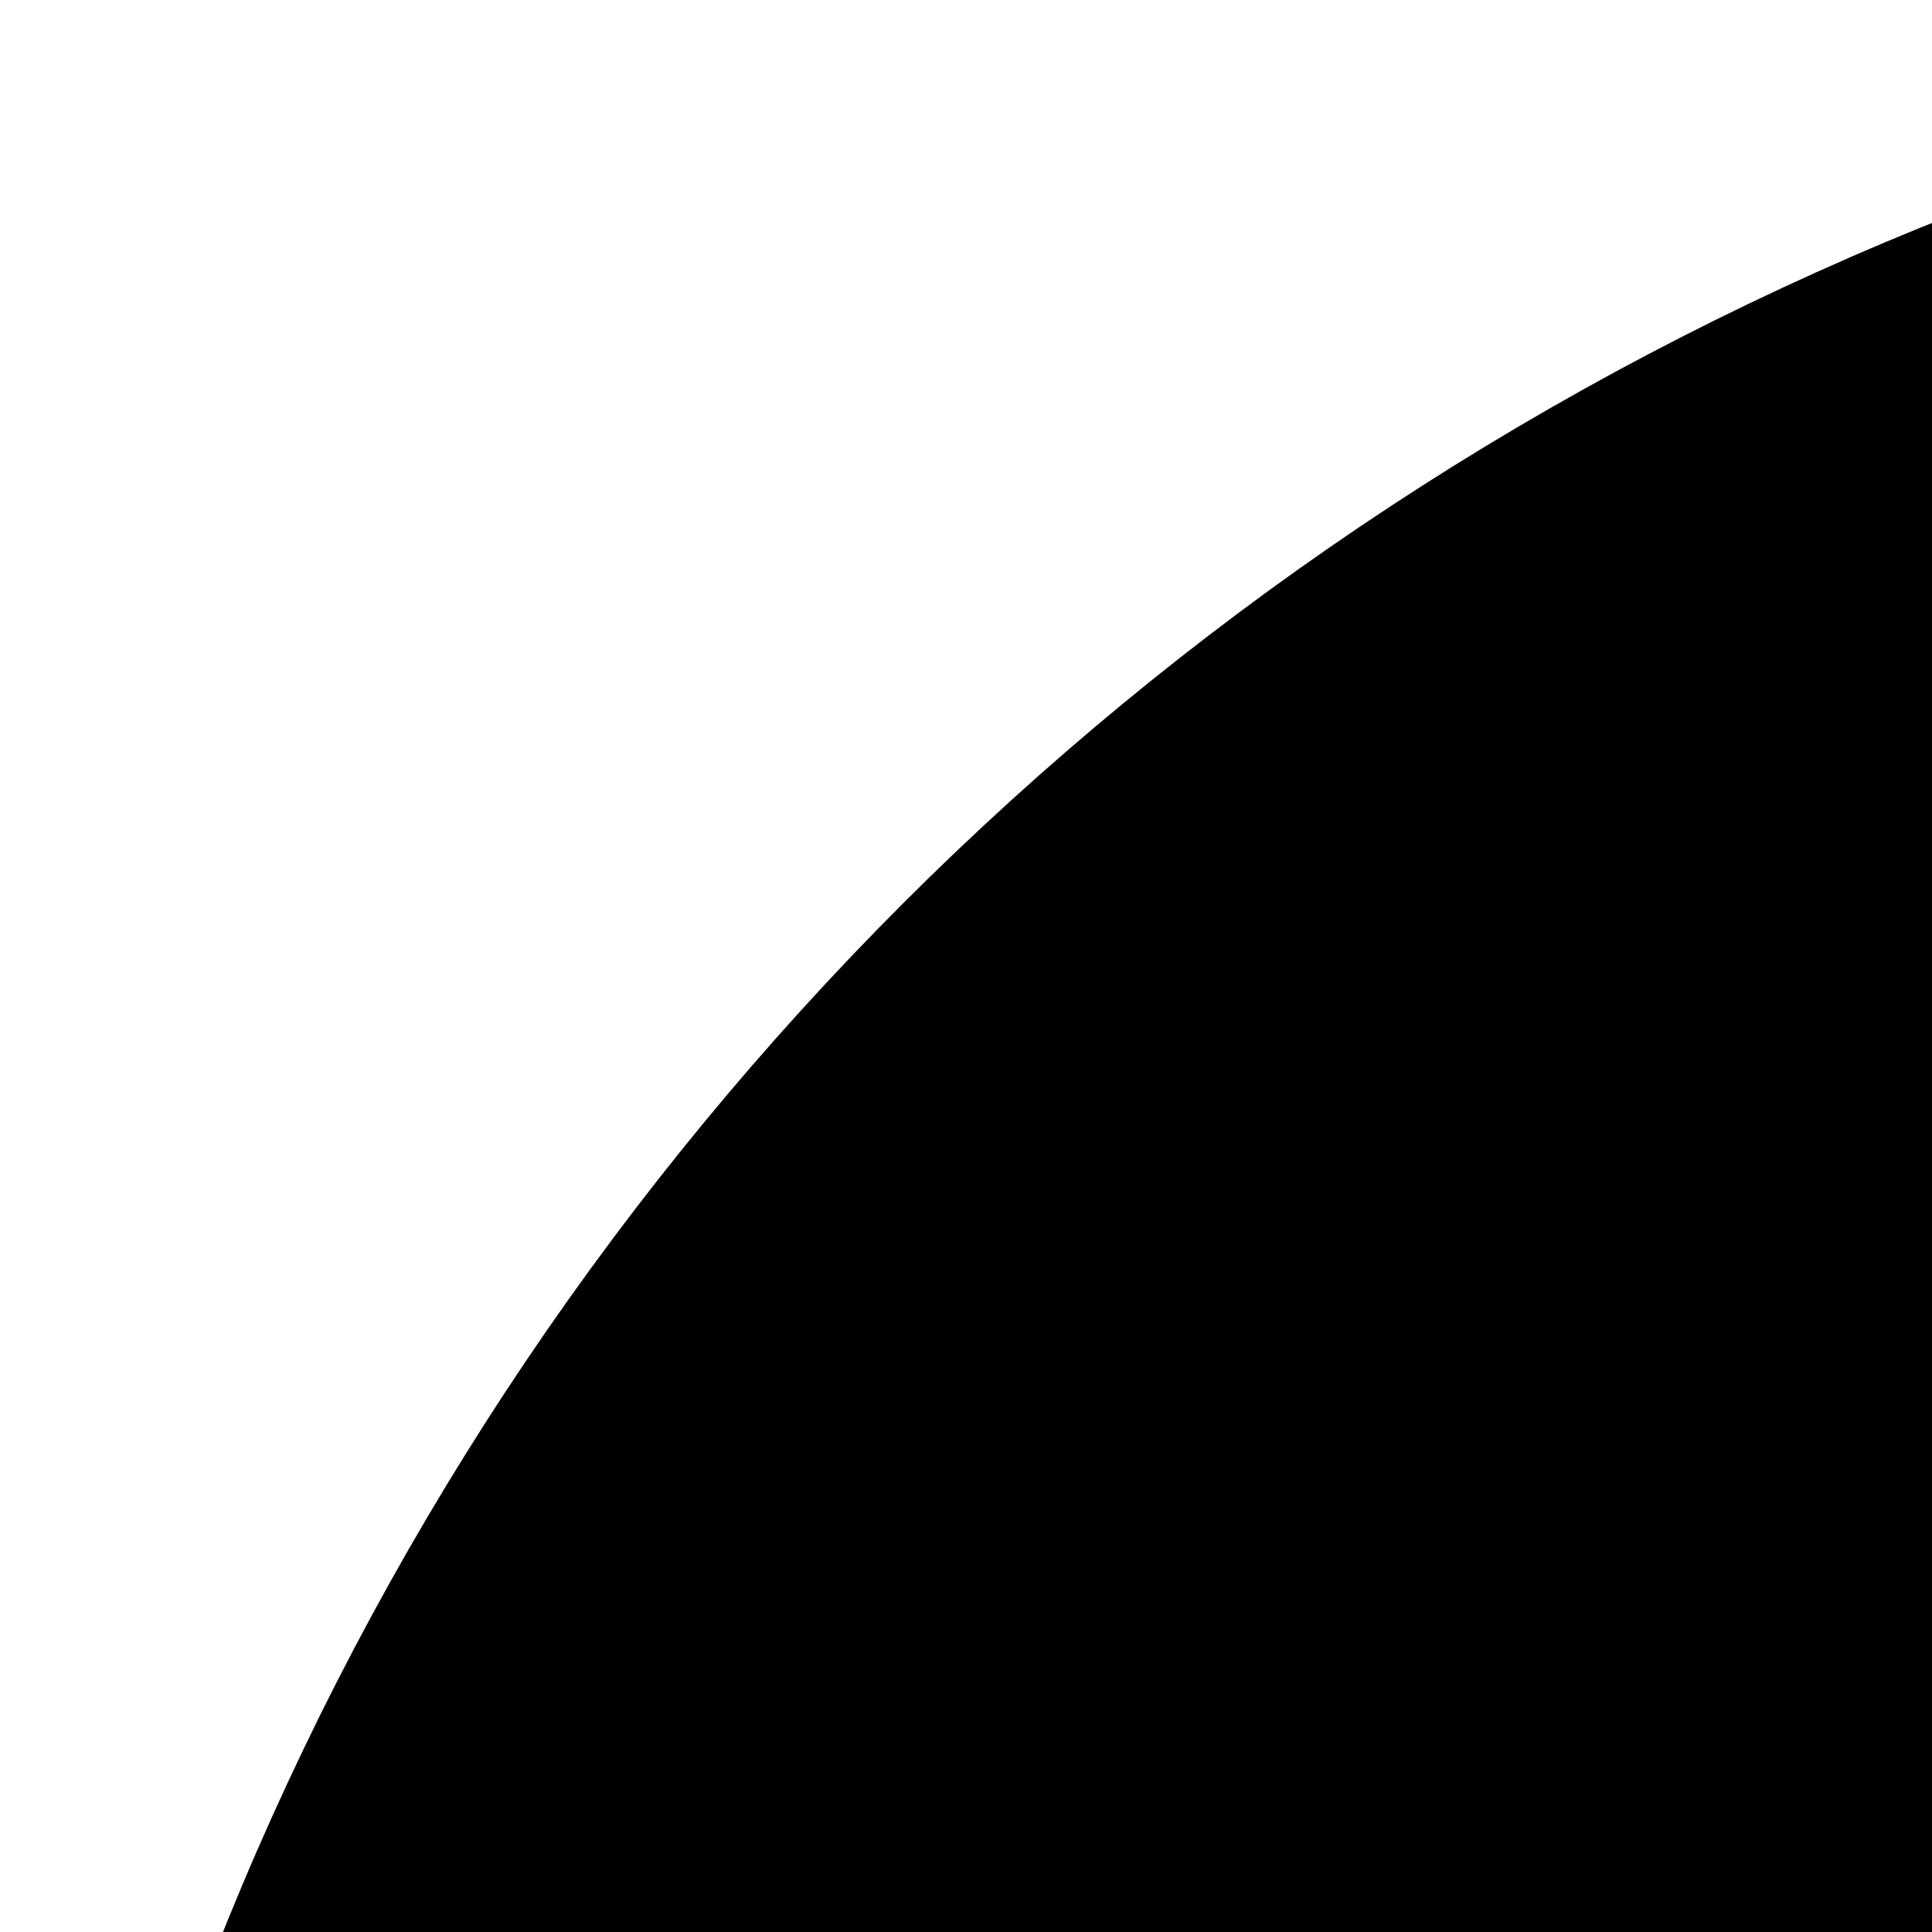
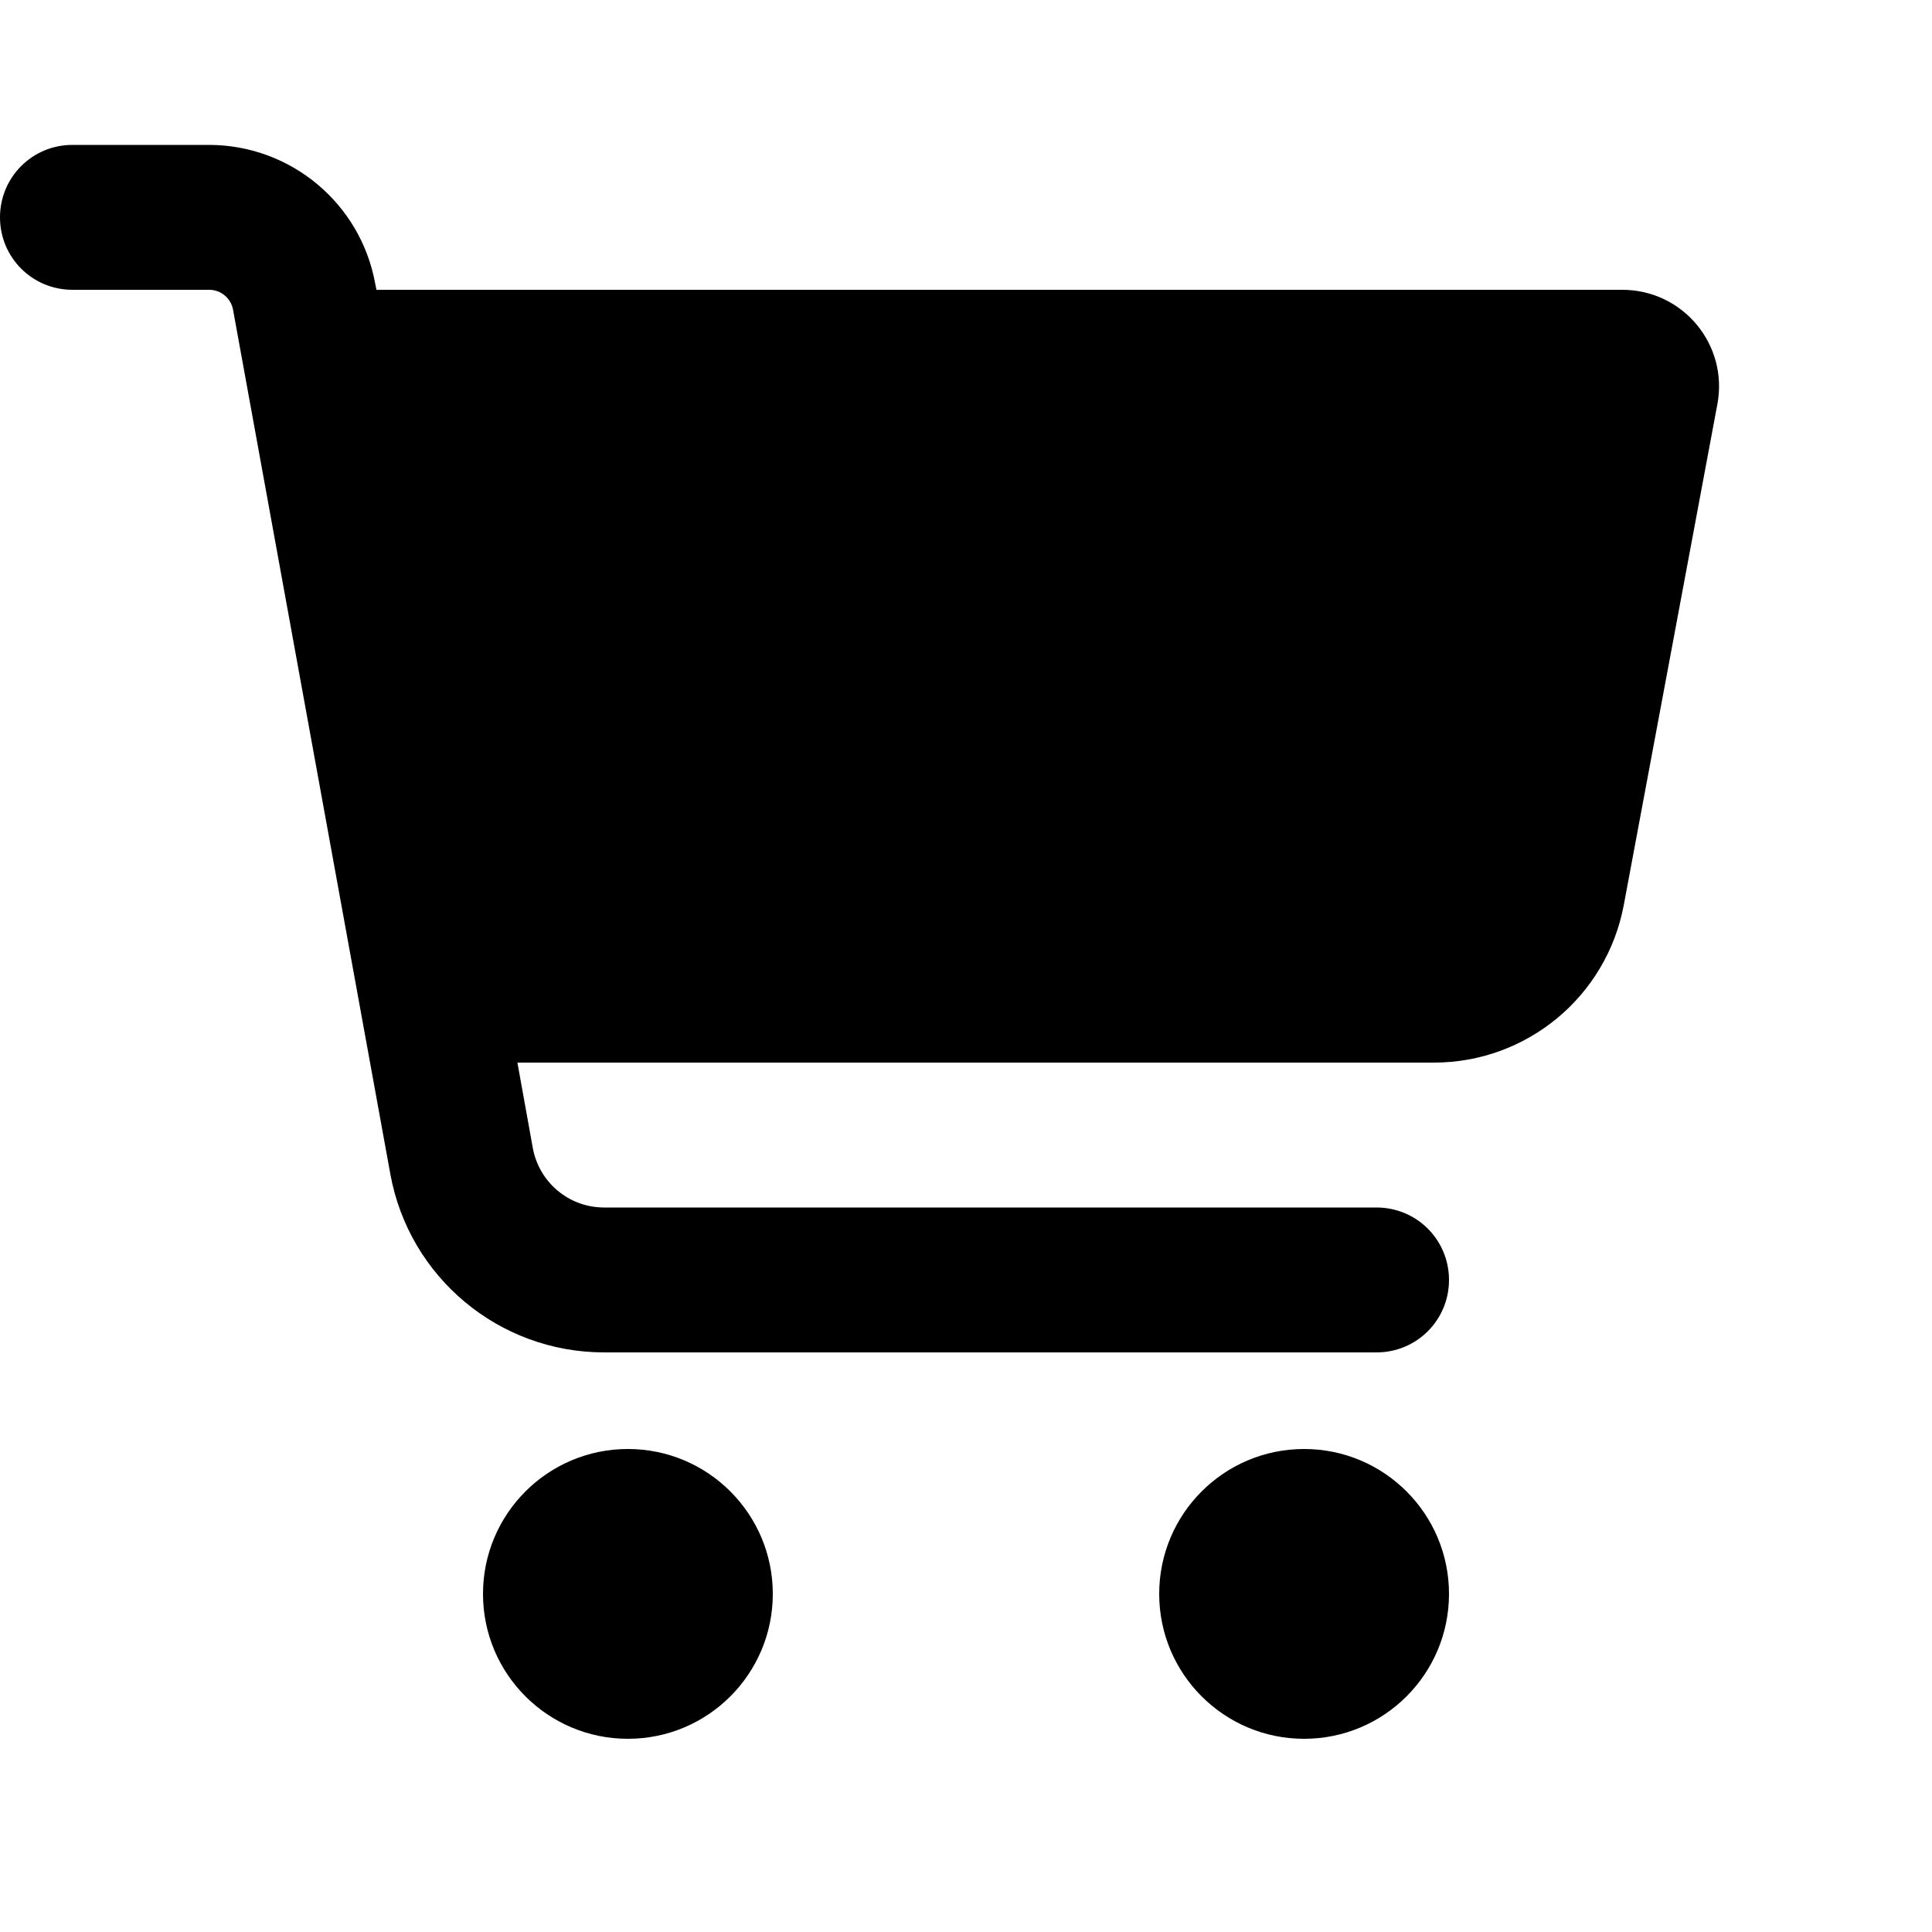
- <svg xmlns="http://www.w3.org/2000/svg" aria-hidden="true" focusable="false" data-prefix="fas" data-icon="cart-shopping" class="svg-inline--fa fa-cart-shopping" role="img" viewBox="0 0 15 15" width="15" height="15">
-   <path fill="currentColor" d="M0 24C0 10.7 10.7 0 24 0H69.5c22 0 41.5 12.8 50.6 32h411c26.3 0 45.5 25 38.6 50.4l-41 152.3c-8.5 31.4-37 53.3-69.5 53.3H170.7l5.4 28.5c2.2 11.3 12.1 19.5 23.6 19.5H488c13.3 0 24 10.7 24 24s-10.7 24-24 24H199.7c-34.6 0-64.3-24.6-70.7-58.5L77.4 54.5c-.7-3.8-4-6.5-7.9-6.5H24C10.7 48 0 37.3 0 24zM128 464a48 48 0 1 1 96 0 48 48 0 1 1 -96 0zm336-48a48 48 0 1 1 0 96 48 48 0 1 1 0-96z" />
+ <svg xmlns="http://www.w3.org/2000/svg" width="15" height="15" viewBox="0 0 640 512">
+   <path d="M24-16C10.7-16 0-5.3 0 8S10.7 32 24 32l45.3 0c3.9 0 7.2 2.8 7.9 6.6l52.1 286.3c6.2 34.2 36 59.1 70.8 59.1L456 384c13.3 0 24-10.7 24-24s-10.7-24-24-24l-255.9 0c-11.6 0-21.5-8.3-23.6-19.7l-5.1-28.3 303.6 0c30.8 0 57.2-21.9 62.9-52.2L568.9 69.9C572.6 50.2 557.5 32 537.4 32l-412.7 0-.4-2c-4.8-26.6-28-46-55.1-46L24-16zM208 512a48 48 0 1 0 0-96 48 48 0 1 0 0 96zm224 0a48 48 0 1 0 0-96 48 48 0 1 0 0 96z" />
</svg>
